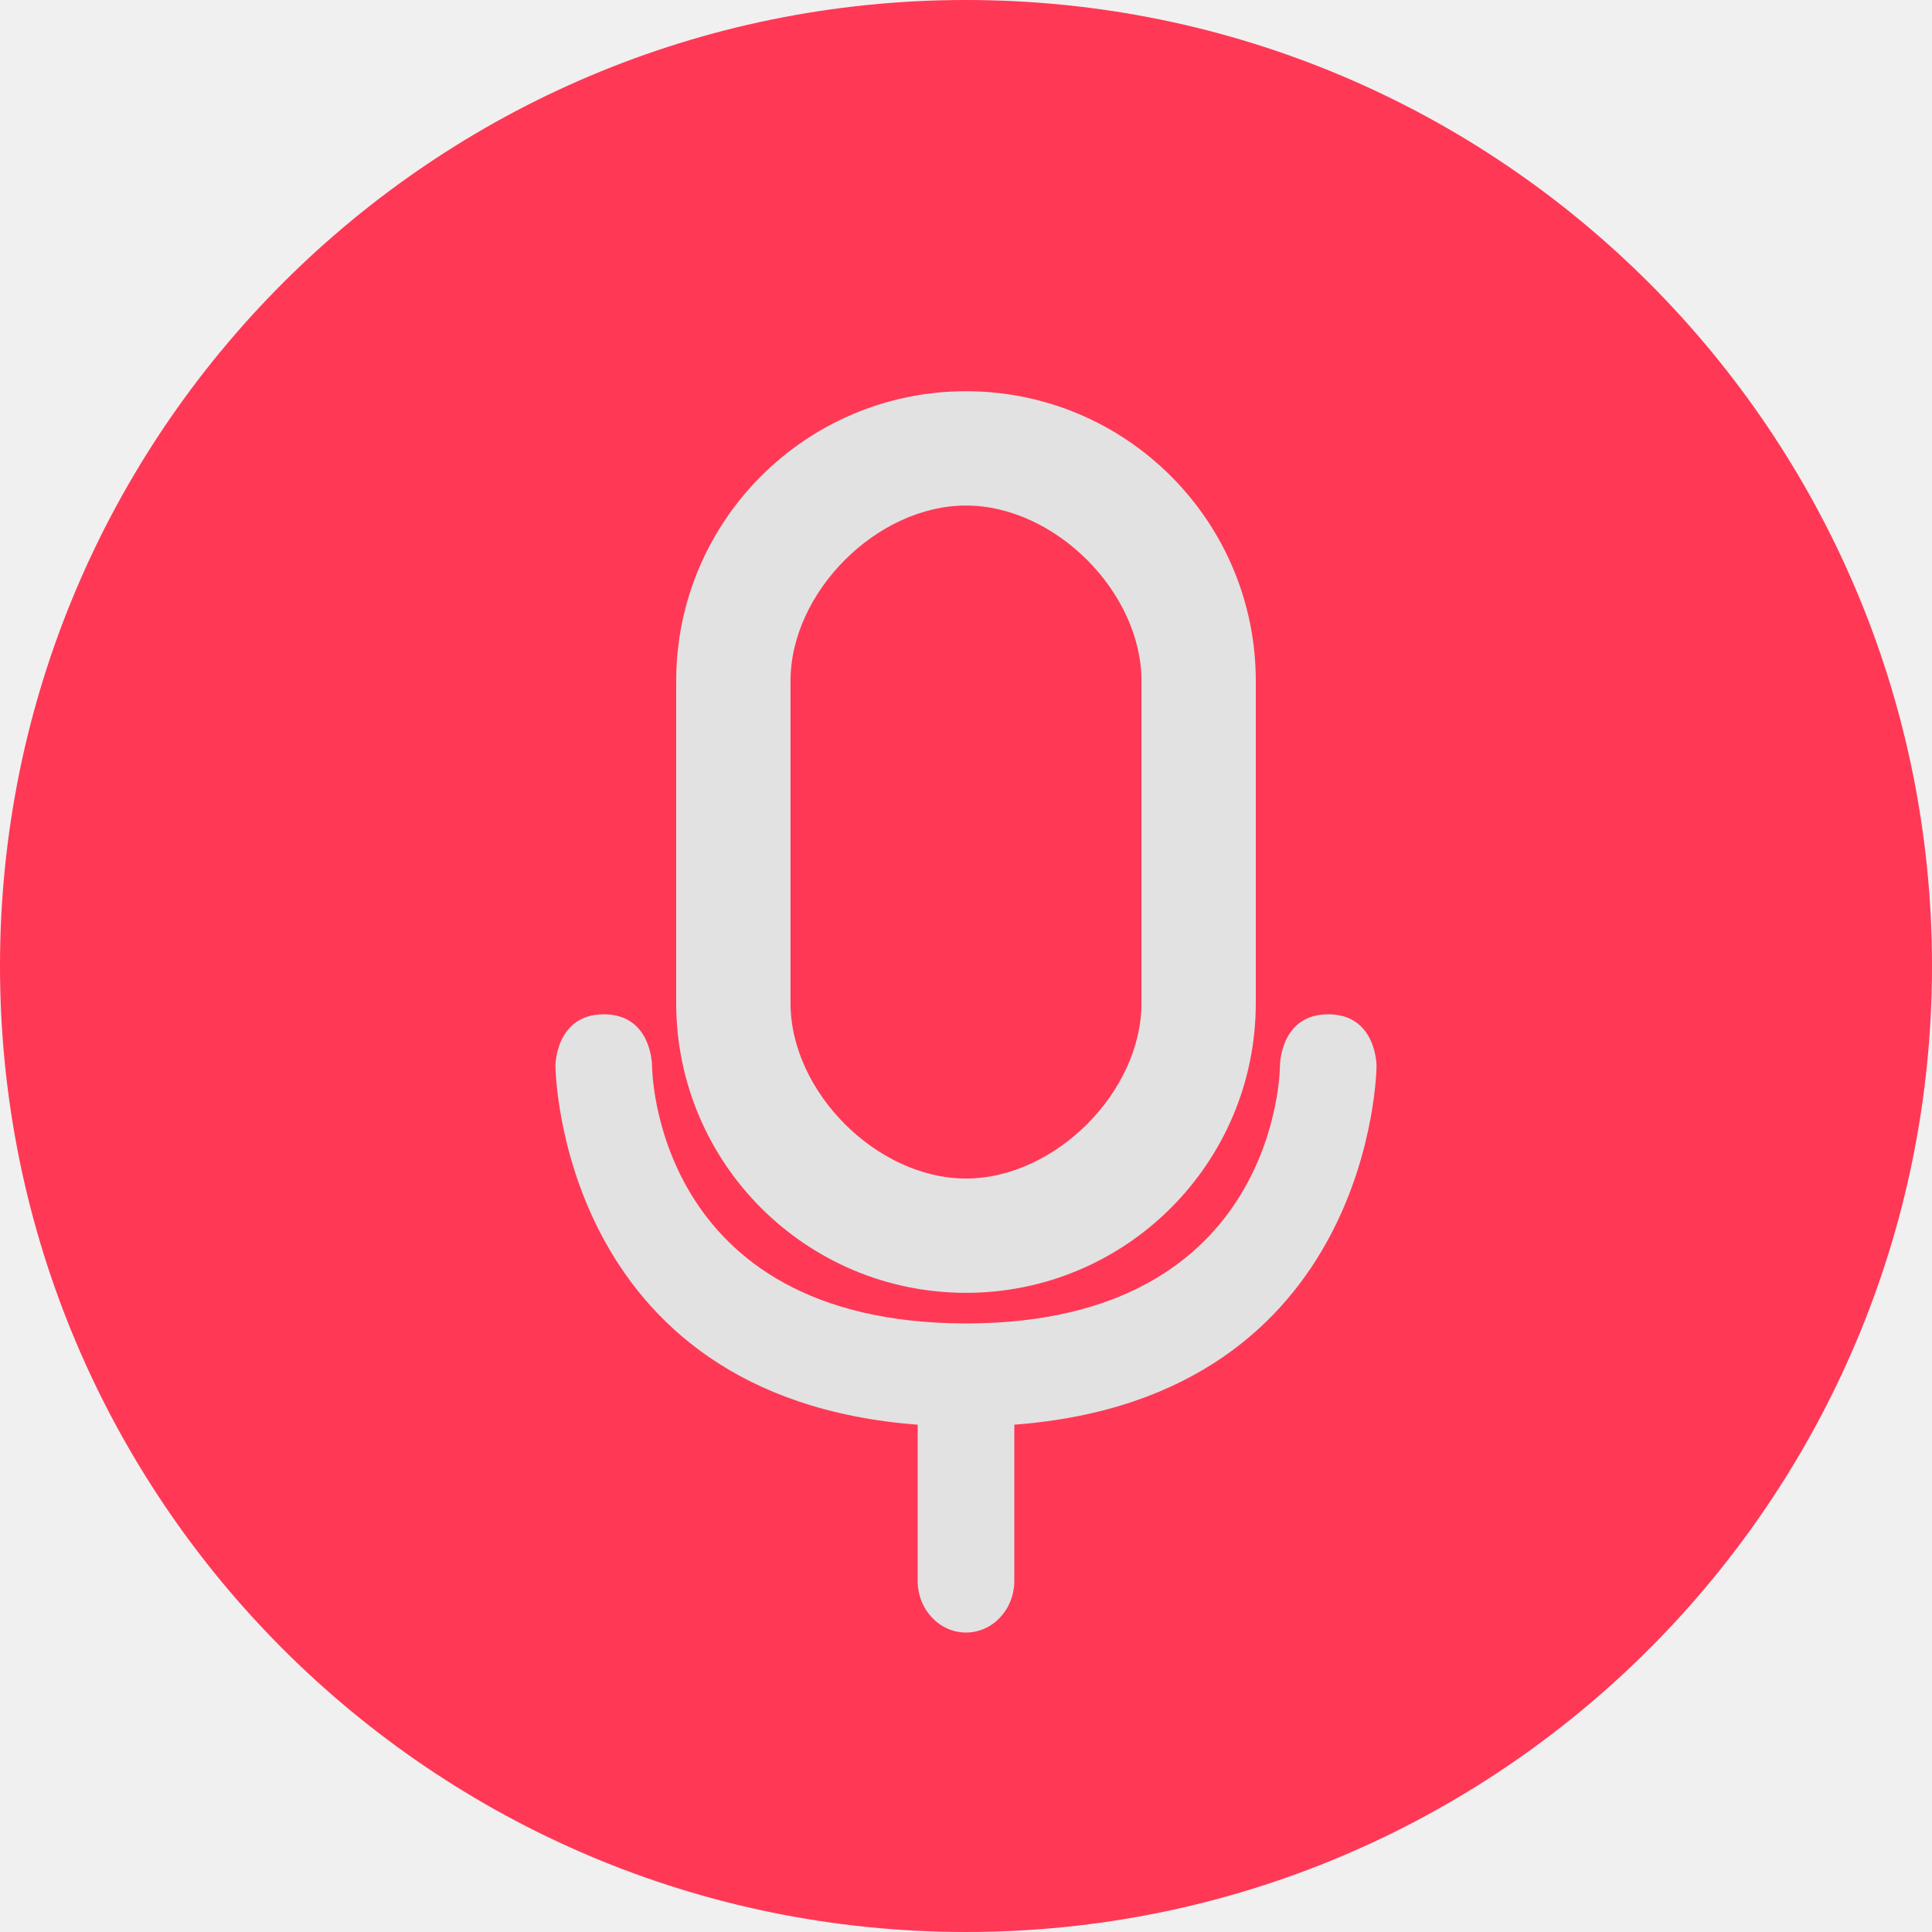
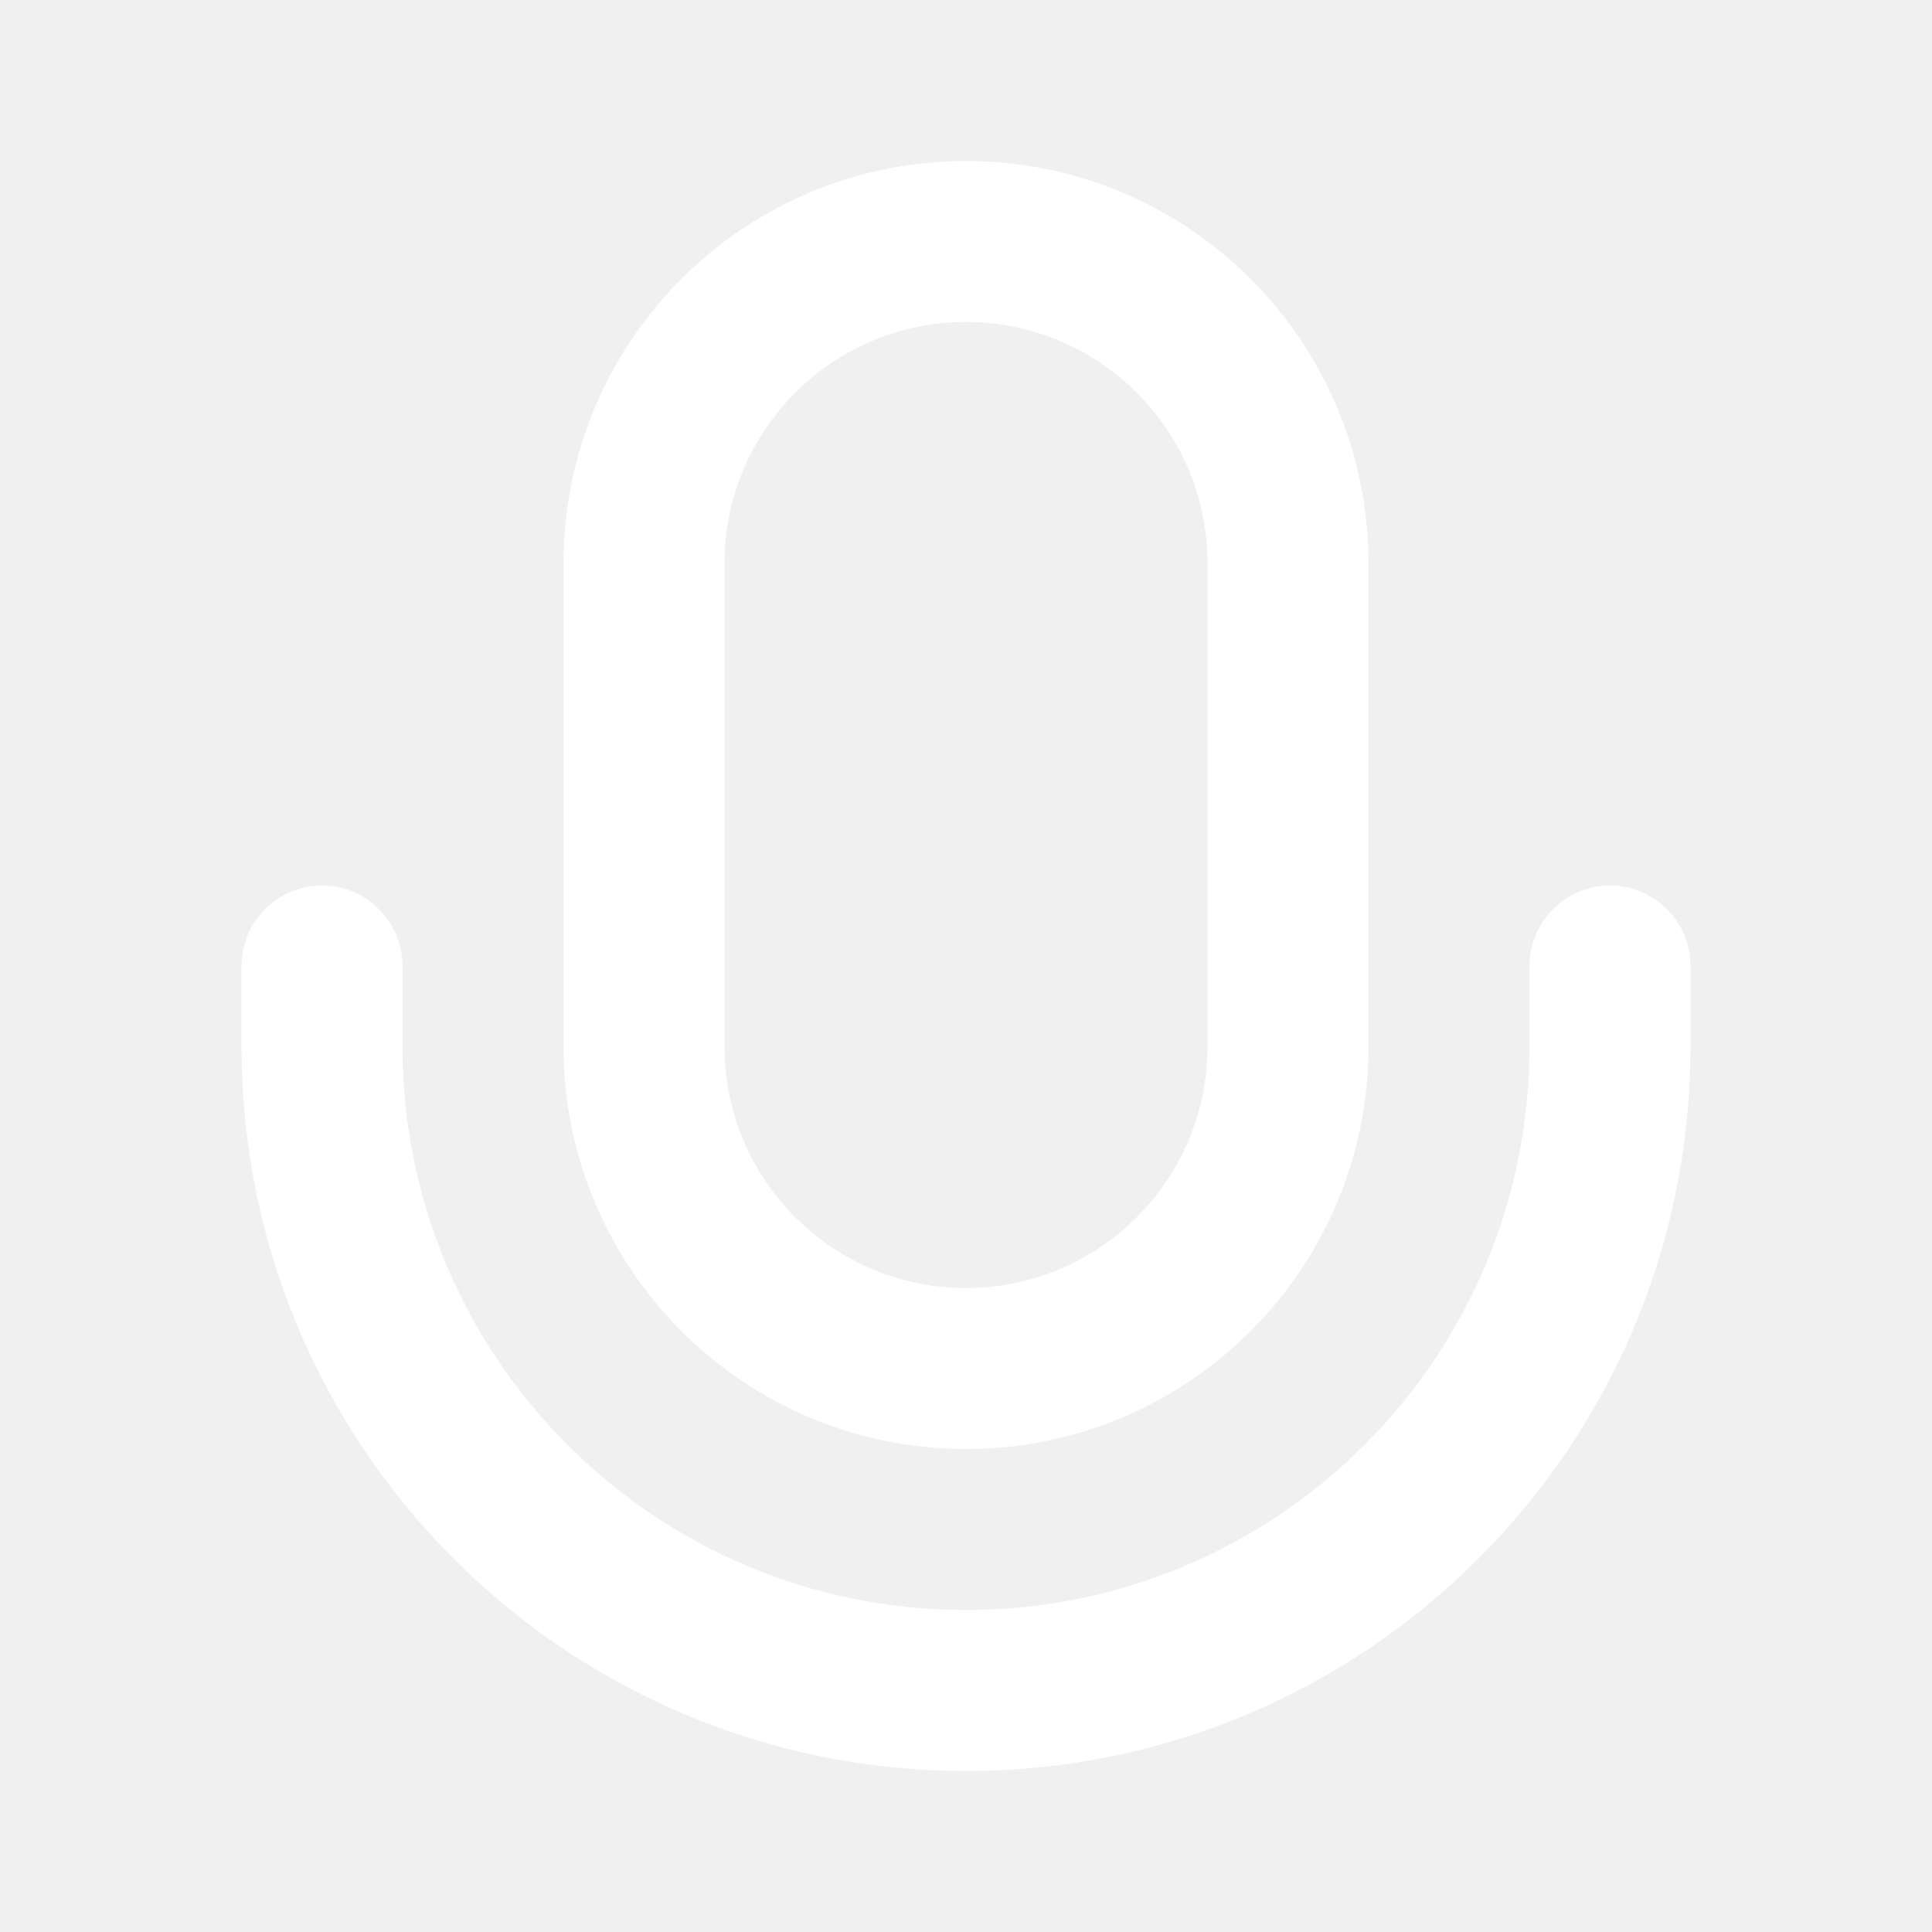
- <svg xmlns="http://www.w3.org/2000/svg" width="800px" height="800px" viewBox="0 0 24 24" fill="none" version="1.1" id="svg2">
-   <defs id="defs2" />
-   <circle style="fill:#ff3856;fill-opacity:1;stroke-width:0.111;paint-order:stroke fill markers" id="path3" cx="12" cy="12" r="12" />
-   <path fill-rule="evenodd" clip-rule="evenodd" d="M 14.18,12.46 V 8.46 C 14.18,7.355 13.105,6.28 12,6.28 10.895,6.28 9.82,7.355 9.82,8.46 v 4 c 0,1.105 1.075,2.18 2.18,2.18 1.105,0 2.18,-1.075 2.18,-2.18 z M 12,4.86 c -1.988,0 -3.6,1.612 -3.6,3.6 v 4 c 0,1.988 1.612,3.6 3.6,3.6 1.988,0 3.6,-1.612 3.6,-3.6 V 8.46 c 0,-1.988 -1.612,-3.6 -3.6,-3.6 z" fill="#0f0f0f" id="path1" style="fill:#e2e2e2;fill-opacity:1;stroke-width:0.722;stroke-dasharray:none" />
-   <path d="M 12,16.44 C 8.1,16.44 8.1,13.24 8.1,13.24 c 0,0 1.2e-5,-0.64 -0.6,-0.64 -0.6,0 -0.6,0.64 -0.6,0.64 0,0 0.024,4.12 4.5,4.458 V 19.64 c 0,0.353 0.269,0.64 0.6,0.64 0.331,0 0.6,-0.287 0.6,-0.64 v -1.942 c 4.476,-0.338 4.5,-4.458 4.5,-4.458 0,0 0,-0.64 -0.6,-0.64 -0.6,0 -0.6,0.64 -0.6,0.64 0,0 0,3.2 -3.9,3.2 z" fill="#0f0f0f" id="path2" style="fill:#e2e2e2;fill-opacity:1;stroke-width:0.62" />
+ <svg xmlns="http://www.w3.org/2000/svg" width="800px" height="800px" viewBox="0 0 24 24" fill="none" stroke="#000000">
+   <g id="SVGRepo_bgCarrier" stroke-width="0" />
+   <g id="SVGRepo_tracerCarrier" stroke-linecap="round" stroke-linejoin="round" />
+   <g id="SVGRepo_iconCarrier">
+     <path d="M20 12V13C20 17.418 16.418 21 12 21C7.582 21 4 17.418 4 13V12M12 17C9.791 17 8 15.209 8 13V7C8 4.791 9.791 3 12 3C14.209 3 16 4.791 16 7V13C16 15.209 14.209 17 12 17Z" stroke="#ffffff" stroke-width="2" stroke-linecap="round" stroke-linejoin="round" />
+   </g>
</svg>
